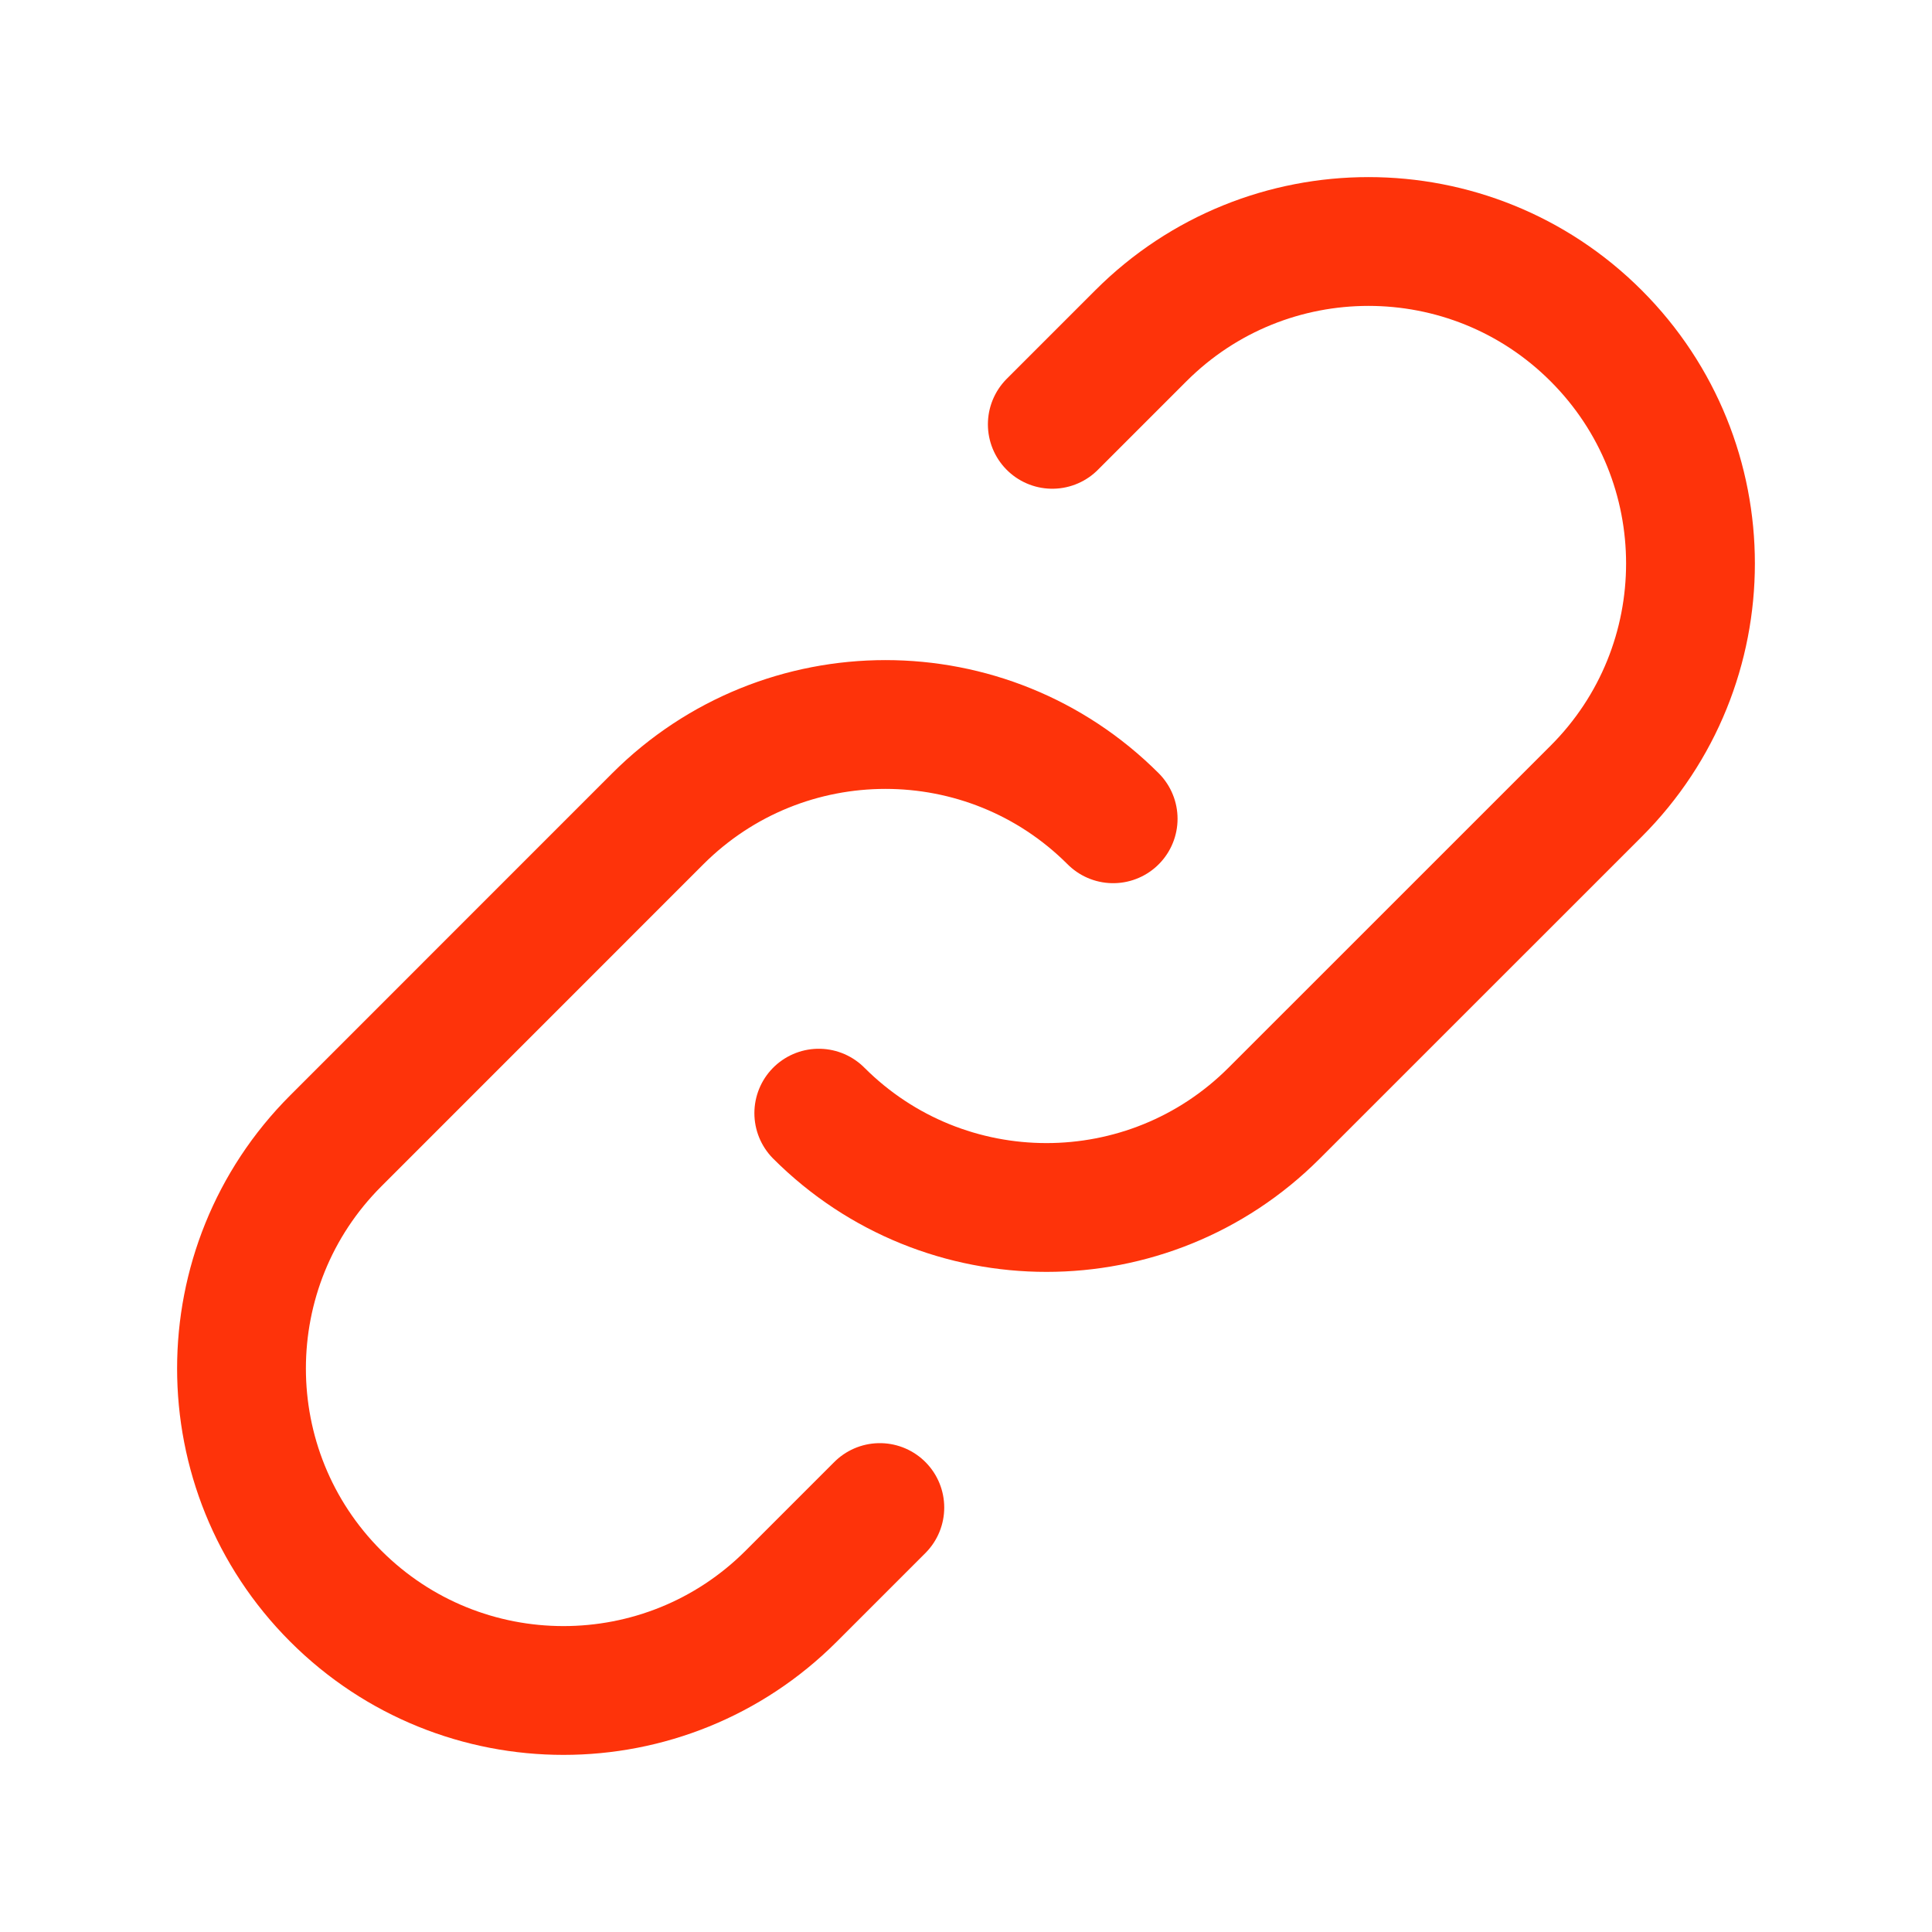
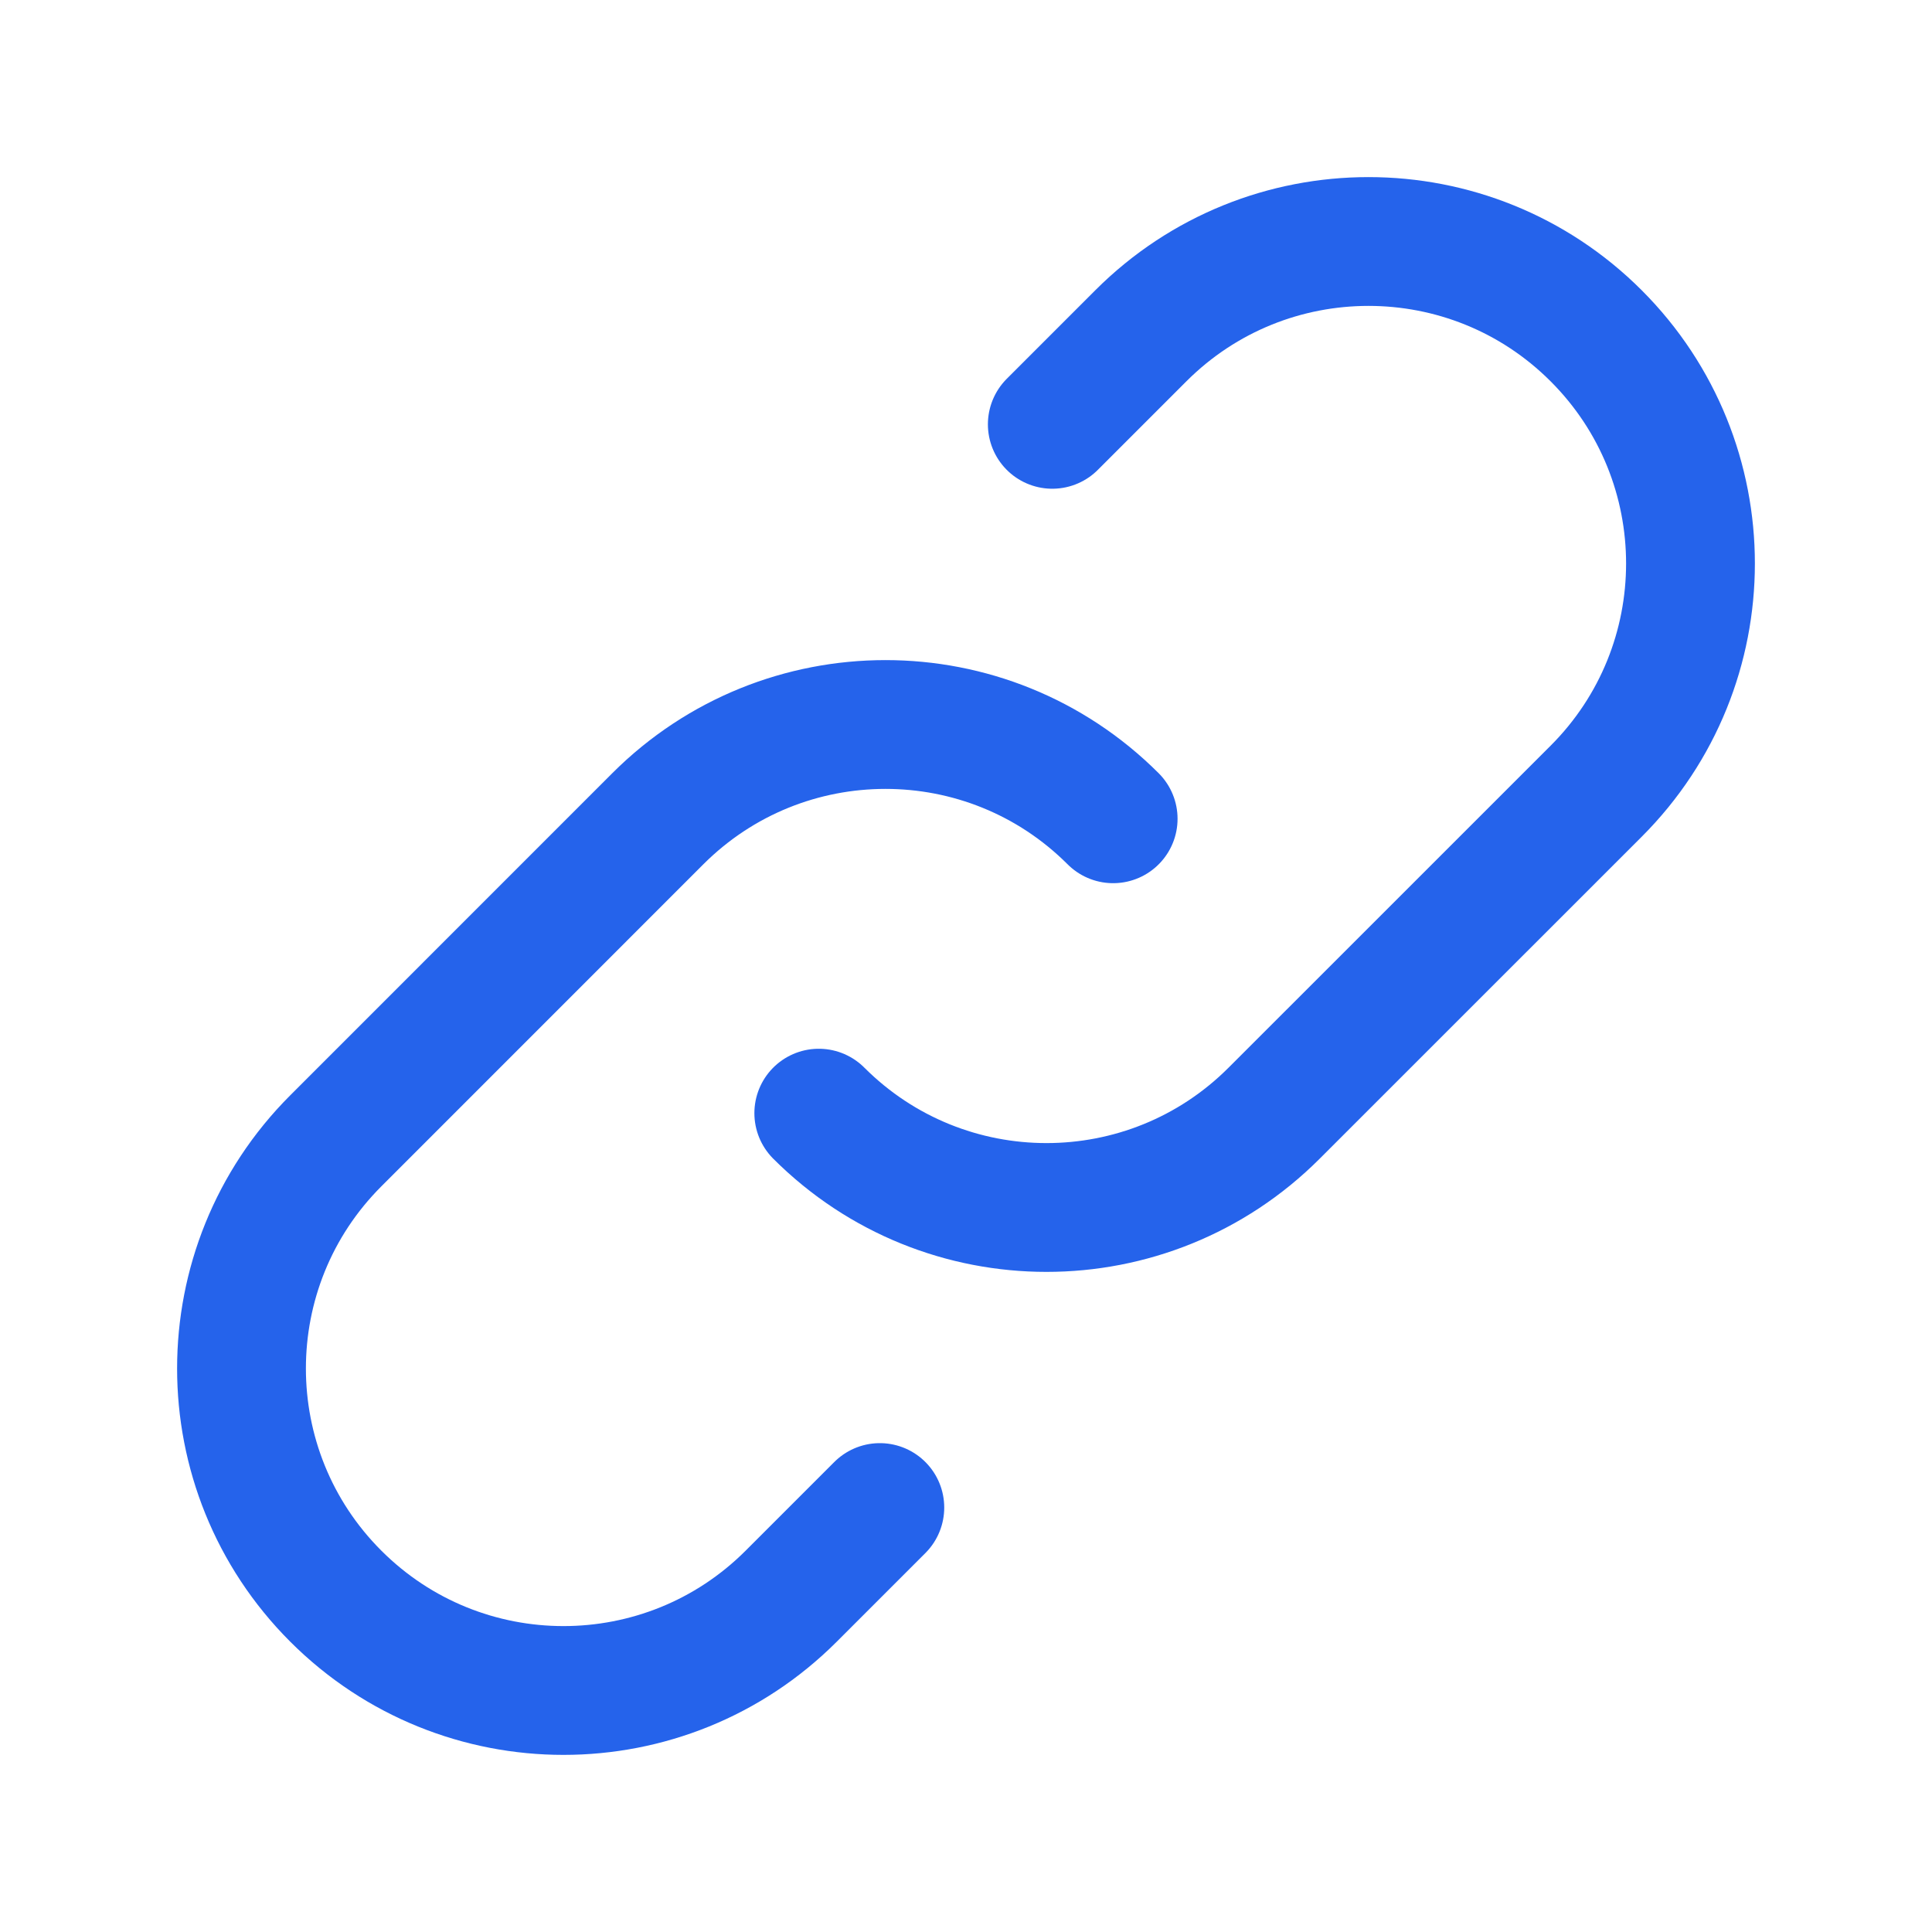
<svg xmlns="http://www.w3.org/2000/svg" width="30" height="30" viewBox="0 0 30 30" fill="none">
-   <path d="M17.285 12.714C15.333 10.762 12.167 10.762 10.214 12.714L5.214 17.715C3.262 19.667 3.262 22.833 5.214 24.785C7.167 26.738 10.333 26.738 12.286 24.785L13.662 23.409M12.714 17.285C14.667 19.238 17.833 19.238 19.785 17.285L24.785 12.286C26.738 10.333 26.738 7.167 24.785 5.214C22.833 3.262 19.667 3.262 17.715 5.214L16.34 6.589" stroke="#FE330A" stroke-width="2" stroke-linecap="round" stroke-linejoin="round" />
+   <path d="M17.285 12.714C15.333 10.762 12.167 10.762 10.214 12.714L5.214 17.715C3.262 19.667 3.262 22.833 5.214 24.785C7.167 26.738 10.333 26.738 12.286 24.785L13.662 23.409M12.714 17.285C14.667 19.238 17.833 19.238 19.785 17.285L24.785 12.286C26.738 10.333 26.738 7.167 24.785 5.214C22.833 3.262 19.667 3.262 17.715 5.214L16.34 6.589" stroke="#2563EB" stroke-width="2" stroke-linecap="round" stroke-linejoin="round" />
</svg>
